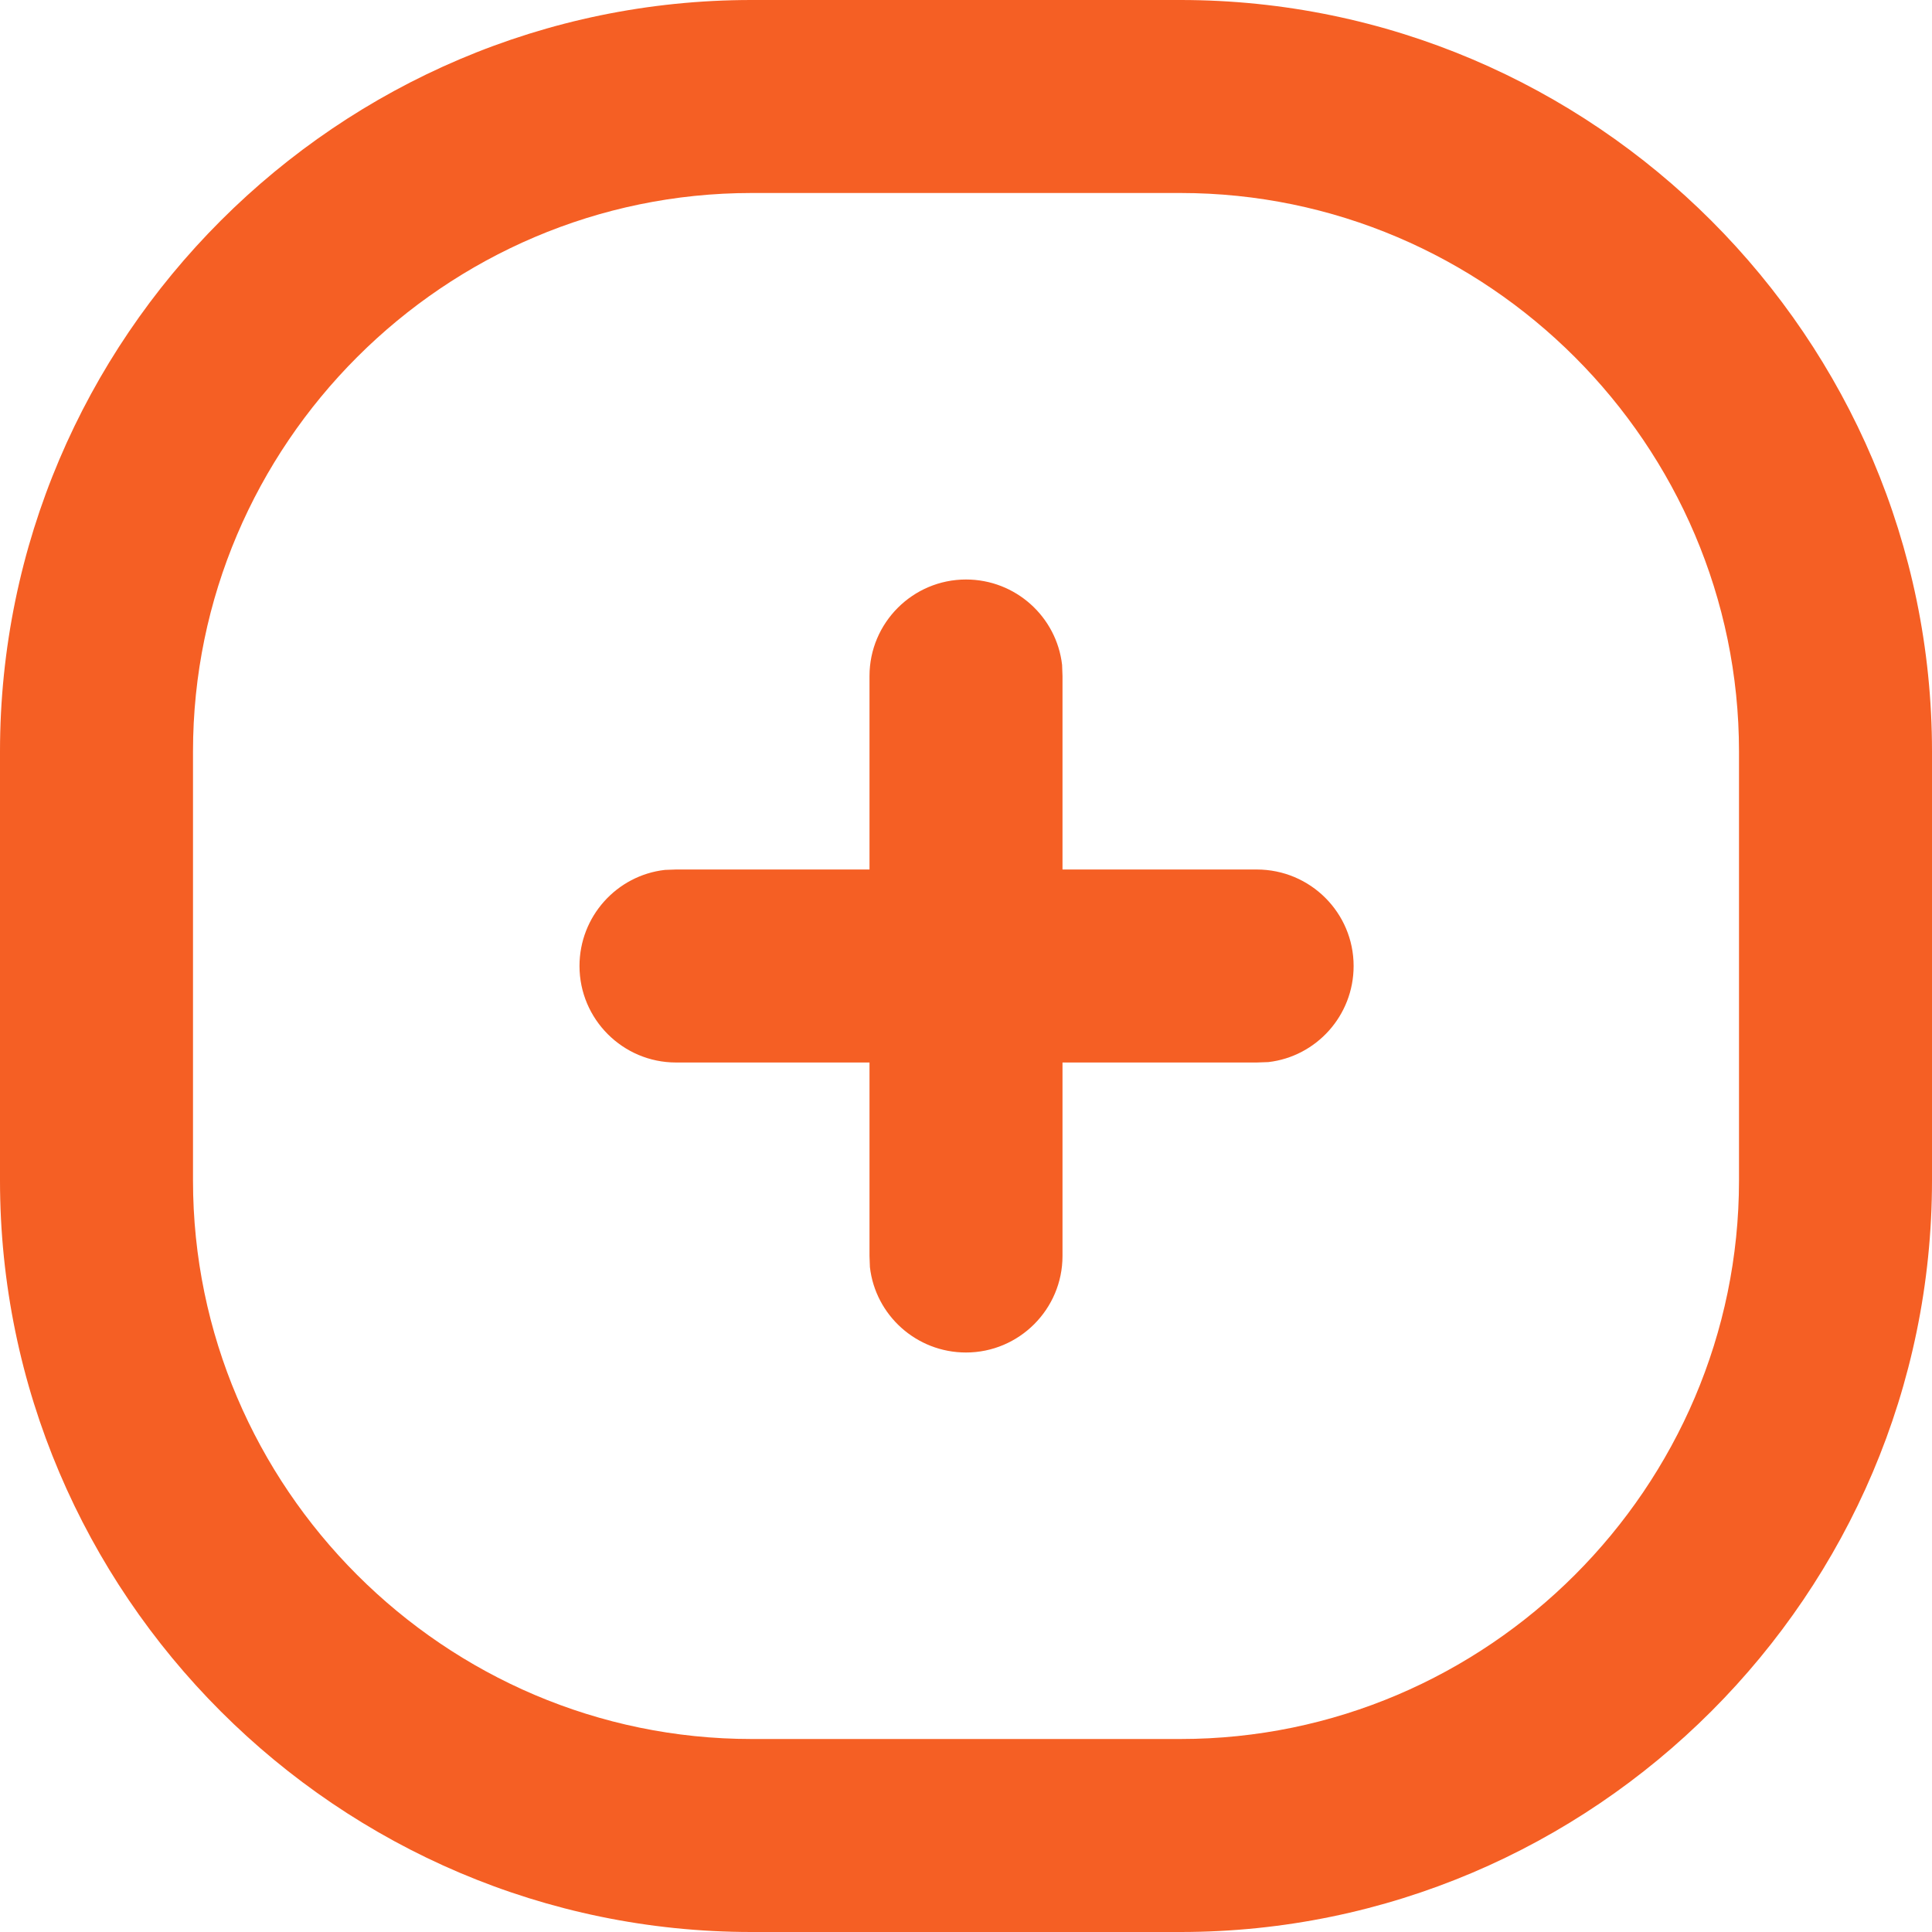
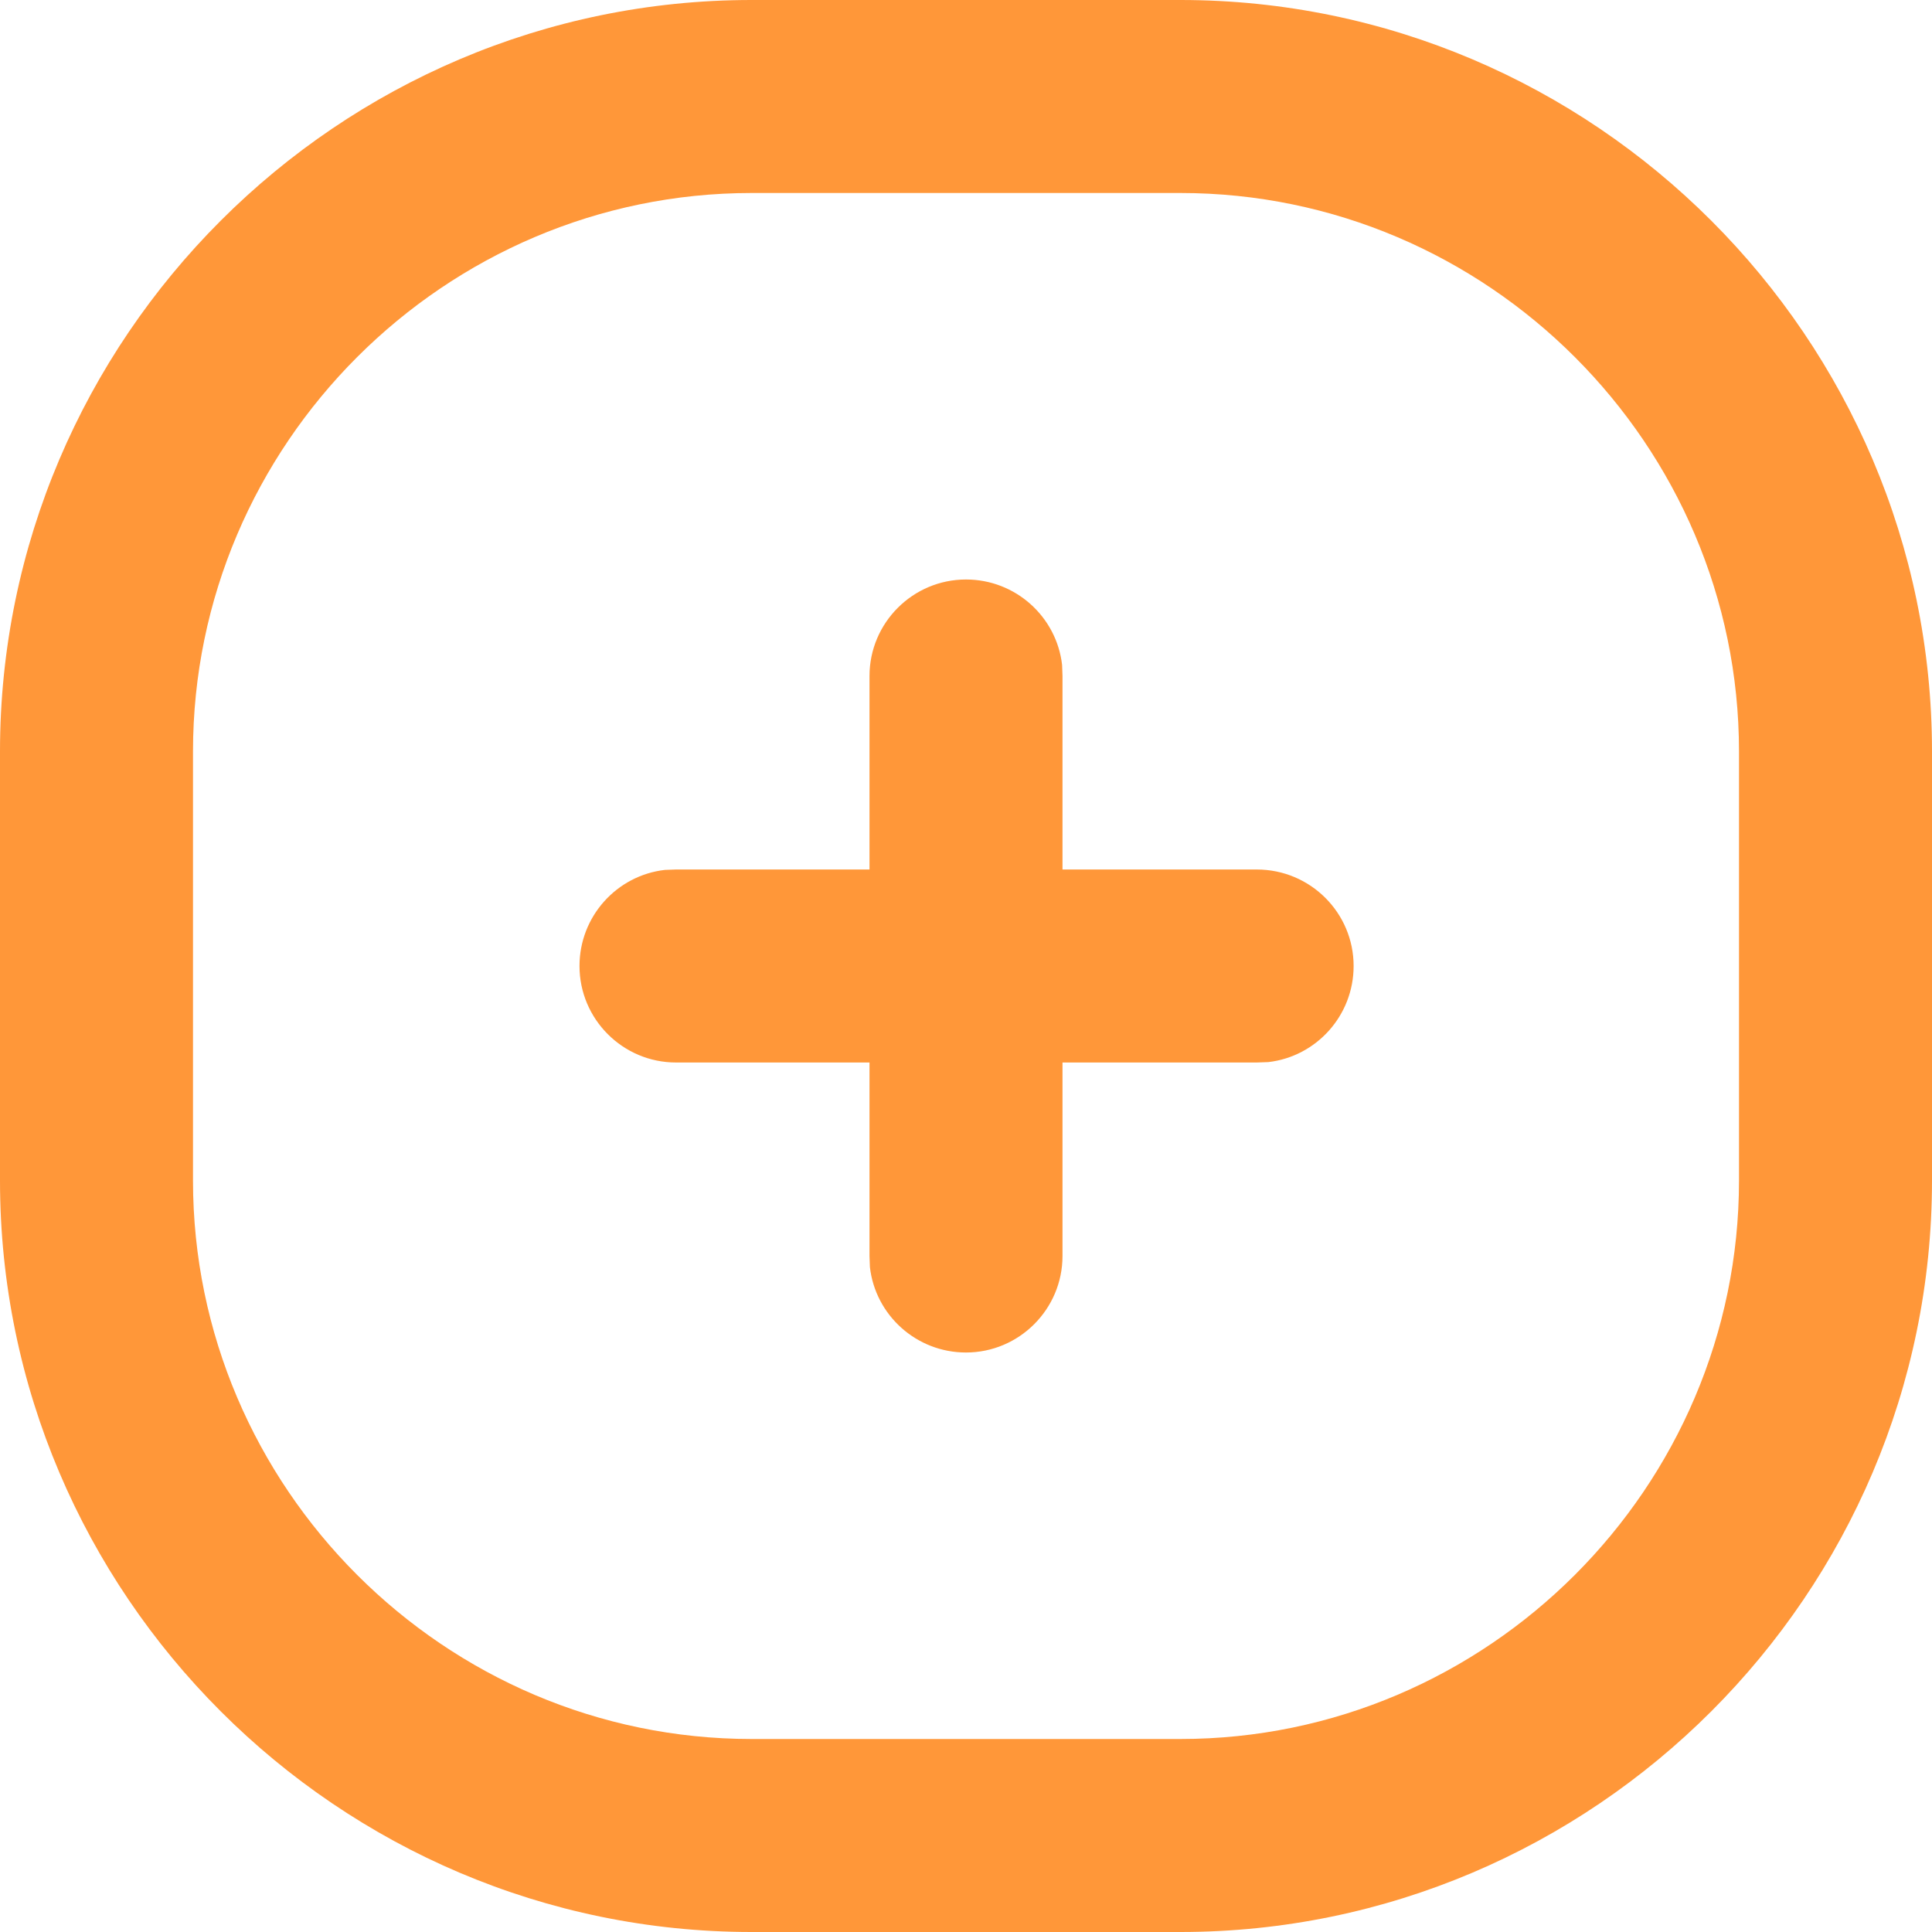
<svg xmlns="http://www.w3.org/2000/svg" width="19" height="19" viewBox="0 0 19 19">
  <defs>
    <clipPath id="clip-0">
      <path clip-rule="evenodd" d="M 11.609 0 C 15.676 0 19 3.324 19 7.391 L 19 11.609 C 19 15.676 15.676 19 11.609 19 L 7.391 19 C 3.324 19 0 15.676 0 11.609 L 0 7.391 C 0 3.324 3.324 0 7.391 0 Z M 11.609 1.898 L 7.391 1.898 C 4.371 1.898 1.898 4.371 1.898 7.391 L 1.898 11.609 C 1.898 14.629 4.371 17.102 7.391 17.102 L 11.609 17.102 C 14.629 17.102 17.102 14.629 17.102 11.609 L 17.102 7.391 C 17.102 4.371 14.629 1.898 11.609 1.898 Z M 9.5 5.699 C 9.988 5.699 10.391 6.066 10.445 6.539 L 10.449 6.648 L 10.449 8.551 L 12.359 8.551 C 12.887 8.551 13.312 8.977 13.312 9.5 C 13.312 9.988 12.945 10.391 12.473 10.445 L 12.359 10.449 L 10.449 10.449 L 10.449 12.352 C 10.449 12.875 10.023 13.301 9.5 13.301 C 9.012 13.301 8.609 12.934 8.555 12.461 L 8.551 12.352 L 8.551 10.449 L 6.648 10.449 C 6.125 10.449 5.699 10.023 5.699 9.5 C 5.699 9.012 6.066 8.609 6.539 8.555 L 6.648 8.551 L 8.551 8.551 L 8.551 6.648 C 8.551 6.125 8.977 5.699 9.5 5.699 Z M 9.5 5.699 " />
    </clipPath>
  </defs>
  <g clip-path="url(#clip-0)">
-     <rect x="-1.9" y="-1.9" width="22.8" height="22.8" fill="rgb(96.078%, 37.254%, 14.117%)" fill-opacity="1" />
+     <rect x="-1.9" y="-1.9" width="22.8" height="22.8" fill="rgb(100%, 59.2%, 22.3%)" fill-opacity="1" />
  </g>
</svg>
